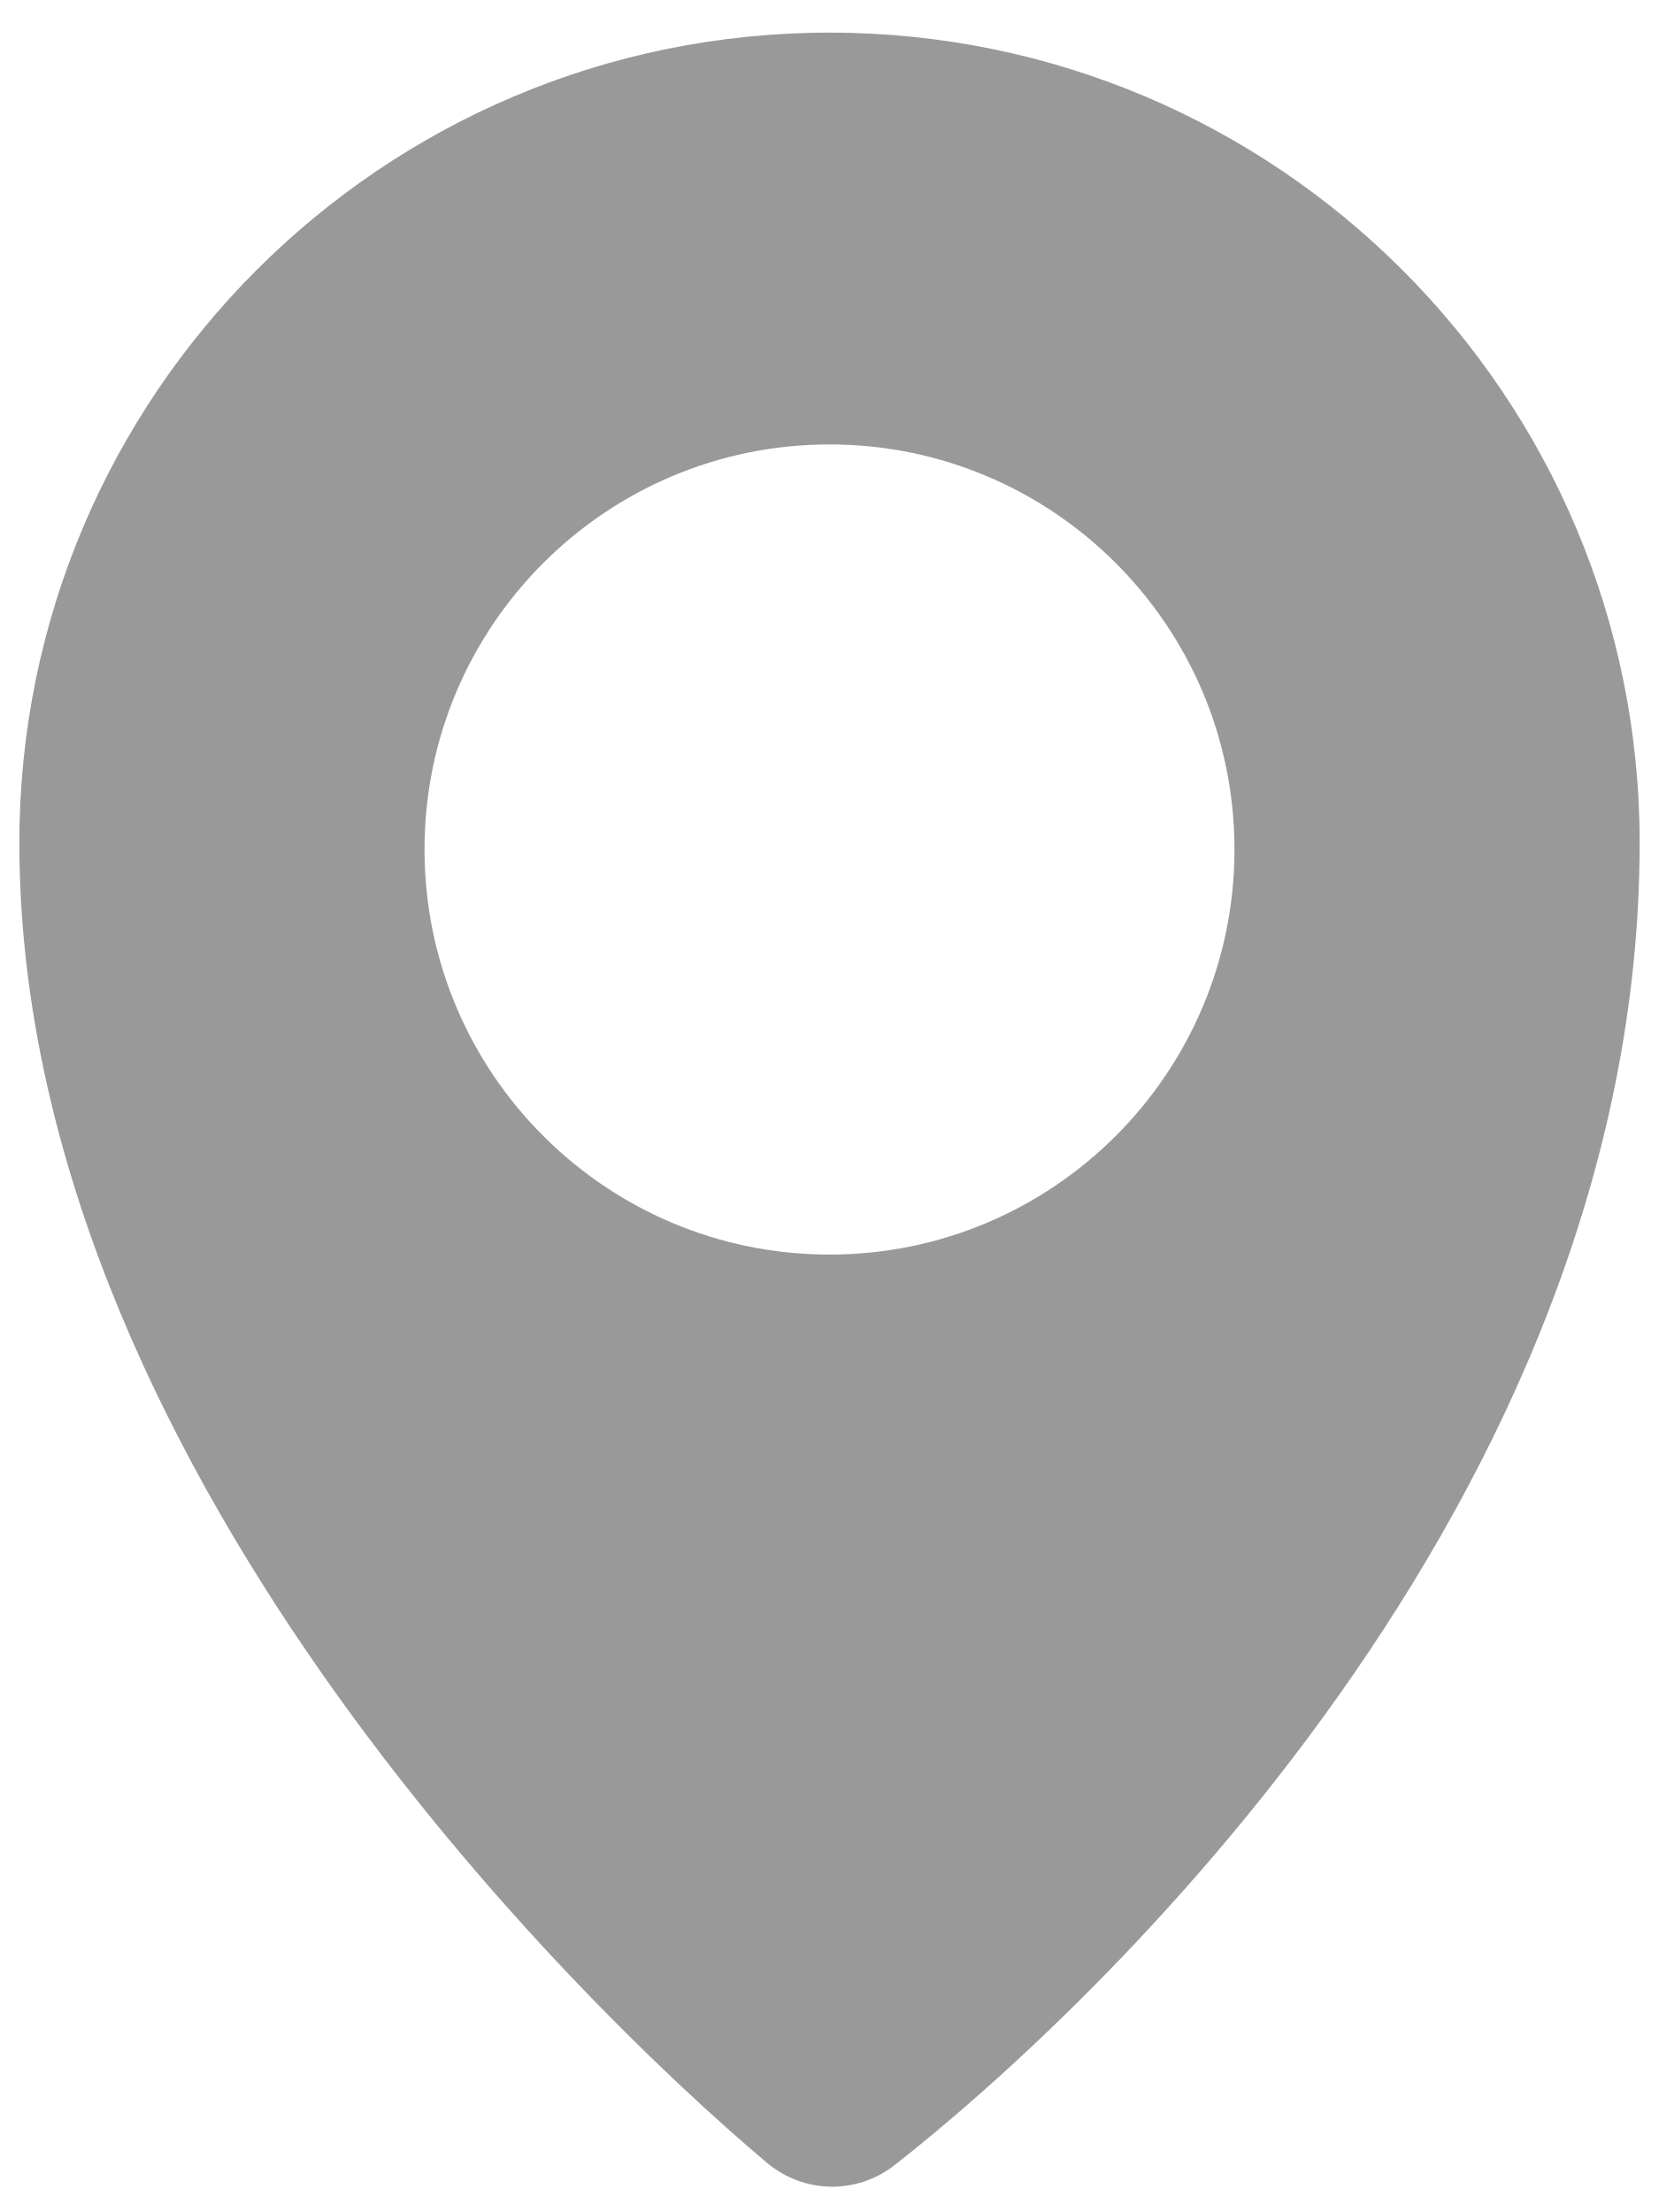
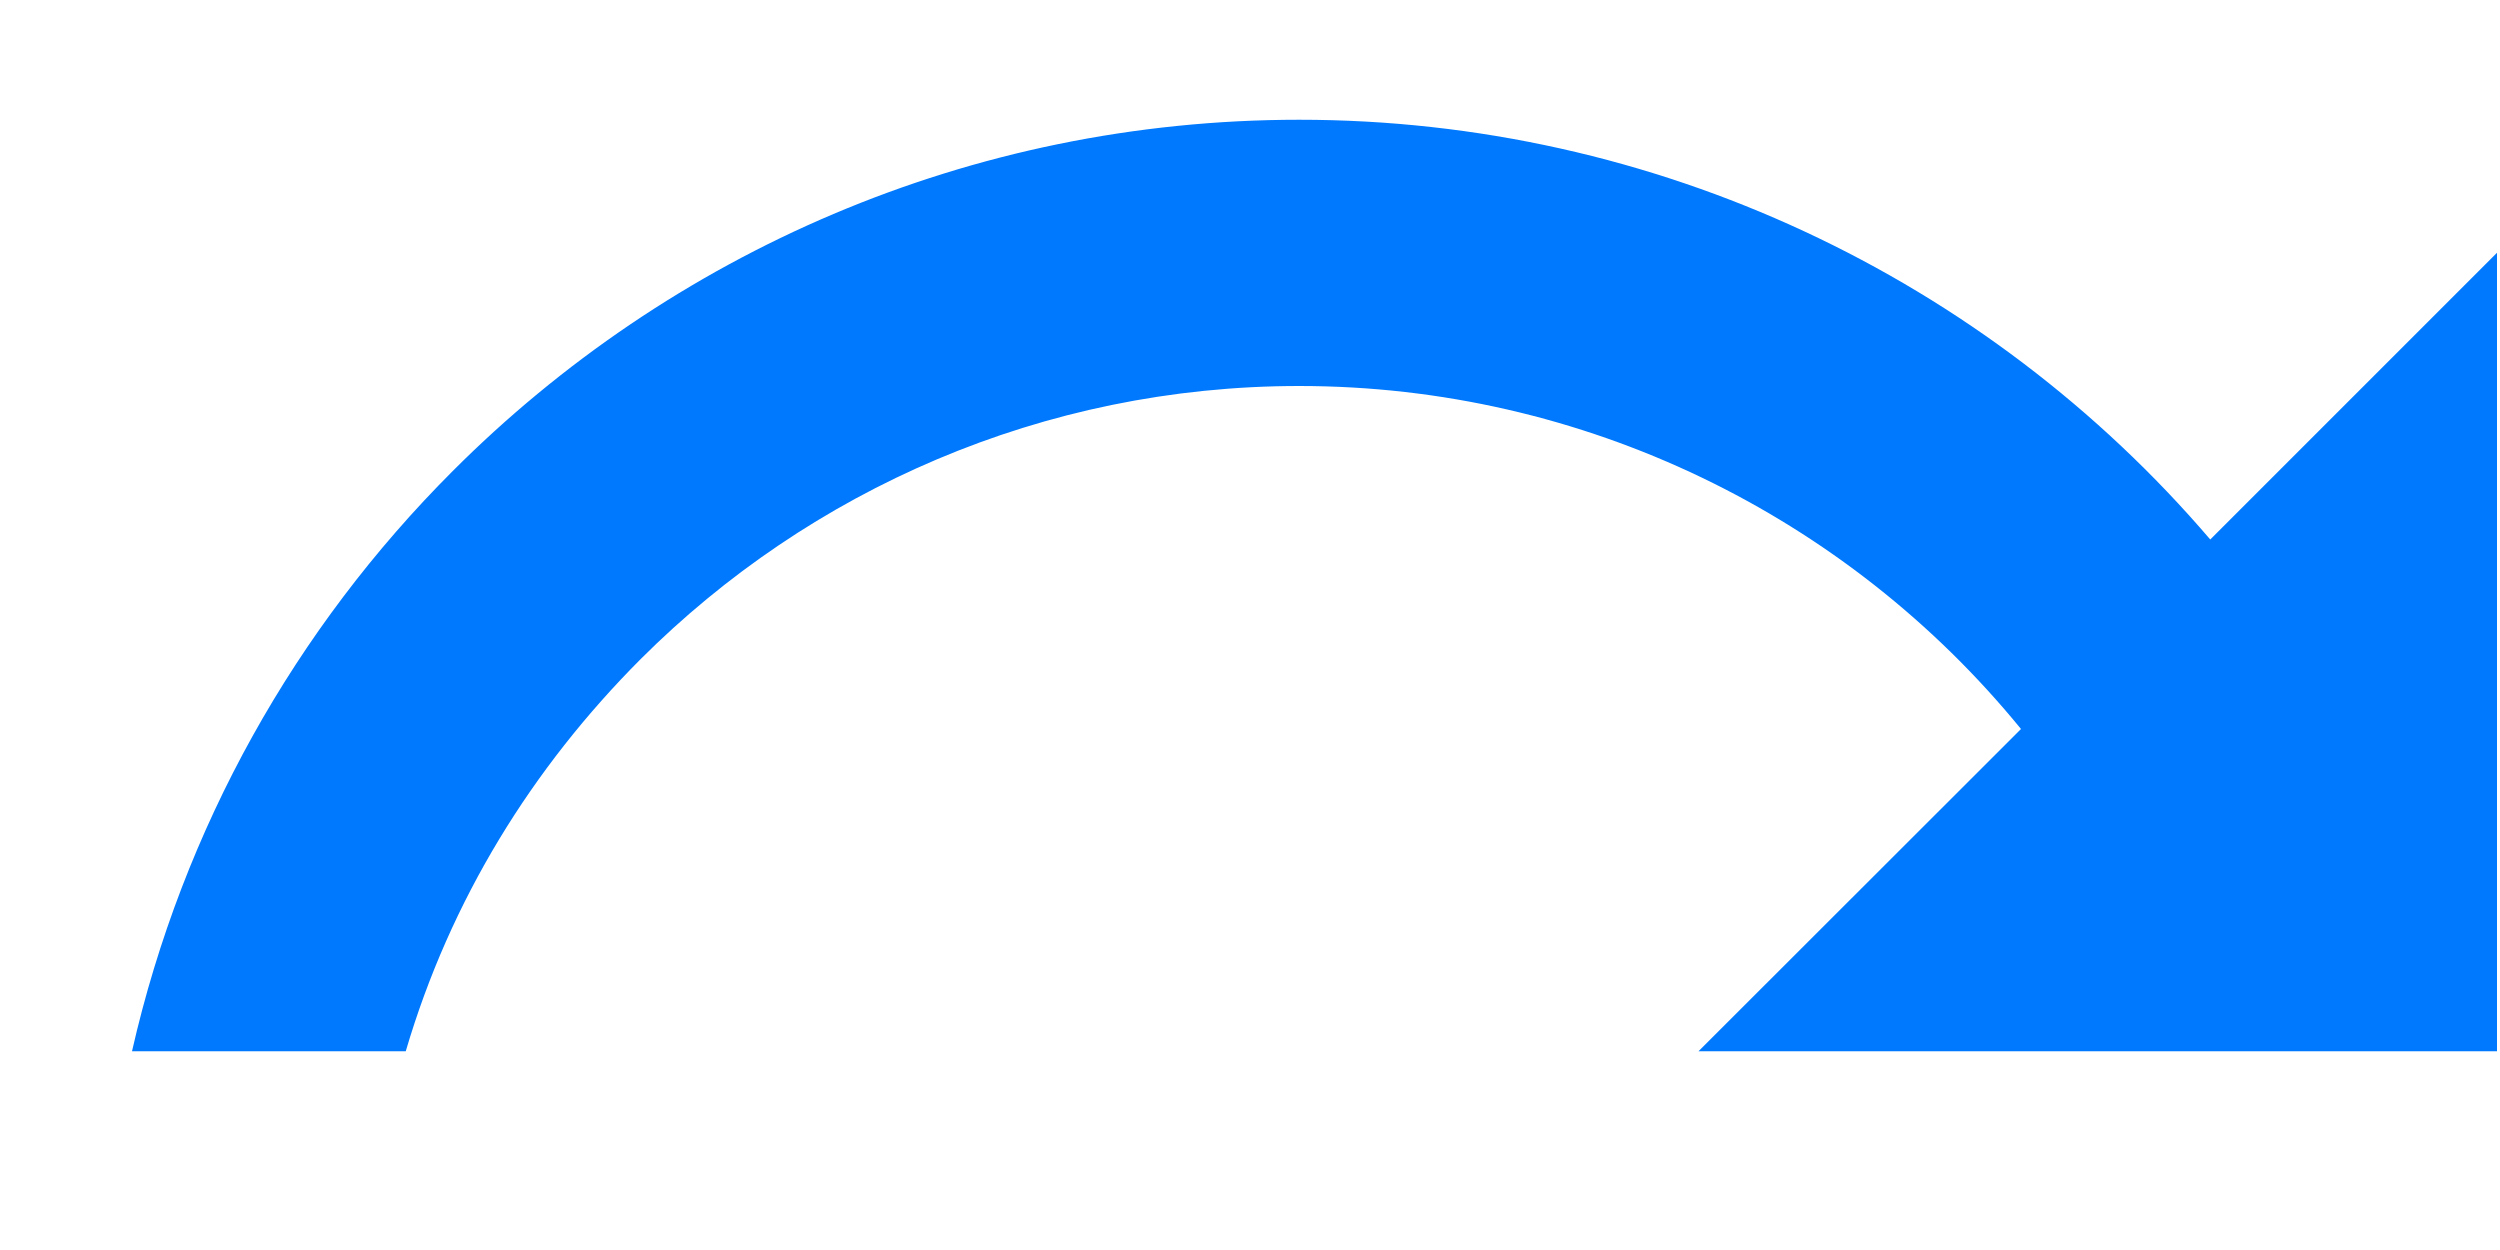
- <svg xmlns="http://www.w3.org/2000/svg" version="1.1" width="9px" height="12px">
-   <g transform="matrix(1 0 0 1 -16 -71 )">
-     <path d="M 8.895 4.572  C 8.895 2.145  6.927 0.177  4.5 0.177  C 2.073 0.177  0.105 2.145  0.105 4.572  C 0.105 7.91  3.133 10.869  4.163 11.735  C 4.361 11.9  4.646 11.906  4.85 11.748  C 5.889 10.937  8.895 8.152  8.895 4.572  Z M 6.697 4.608  C 6.697 5.821  5.713 6.806  4.5 6.806  C 3.287 6.806  2.303 5.821  2.303 4.608  C 2.303 3.396  3.287 2.411  4.5 2.411  C 5.713 2.411  6.697 3.396  6.697 4.608  Z " fill-rule="nonzero" fill="#999999" stroke="none" transform="matrix(1 0 0 1 16 71 )" />
+ <svg xmlns="http://www.w3.org/2000/svg" version="1.1" width="10px" height="5px">
+   <g transform="matrix(1 0 0 1 -223 -258 )">
+     <path d="M 2.563 2.636  C 3.238 1.962  4.17 1.544  5.197 1.544  C 6.335 1.544  7.387 2.062  8.084 2.916  L 6.794 4.205  L 9.988 4.205  L 9.988 1.011  L 8.841 2.158  C 7.945 1.11  6.622 0.479  5.197 0.479  C 3.876 0.479  2.678 1.016  1.811 1.884  C 1.183 2.512  0.732 3.309  0.528 4.205  L 1.623 4.205  C 1.801 3.6  2.128 3.072  2.563 2.636  Z " fill-rule="nonzero" fill="#0079fe" stroke="none" transform="matrix(1 0 0 1 223 258 )" />
  </g>
</svg>
